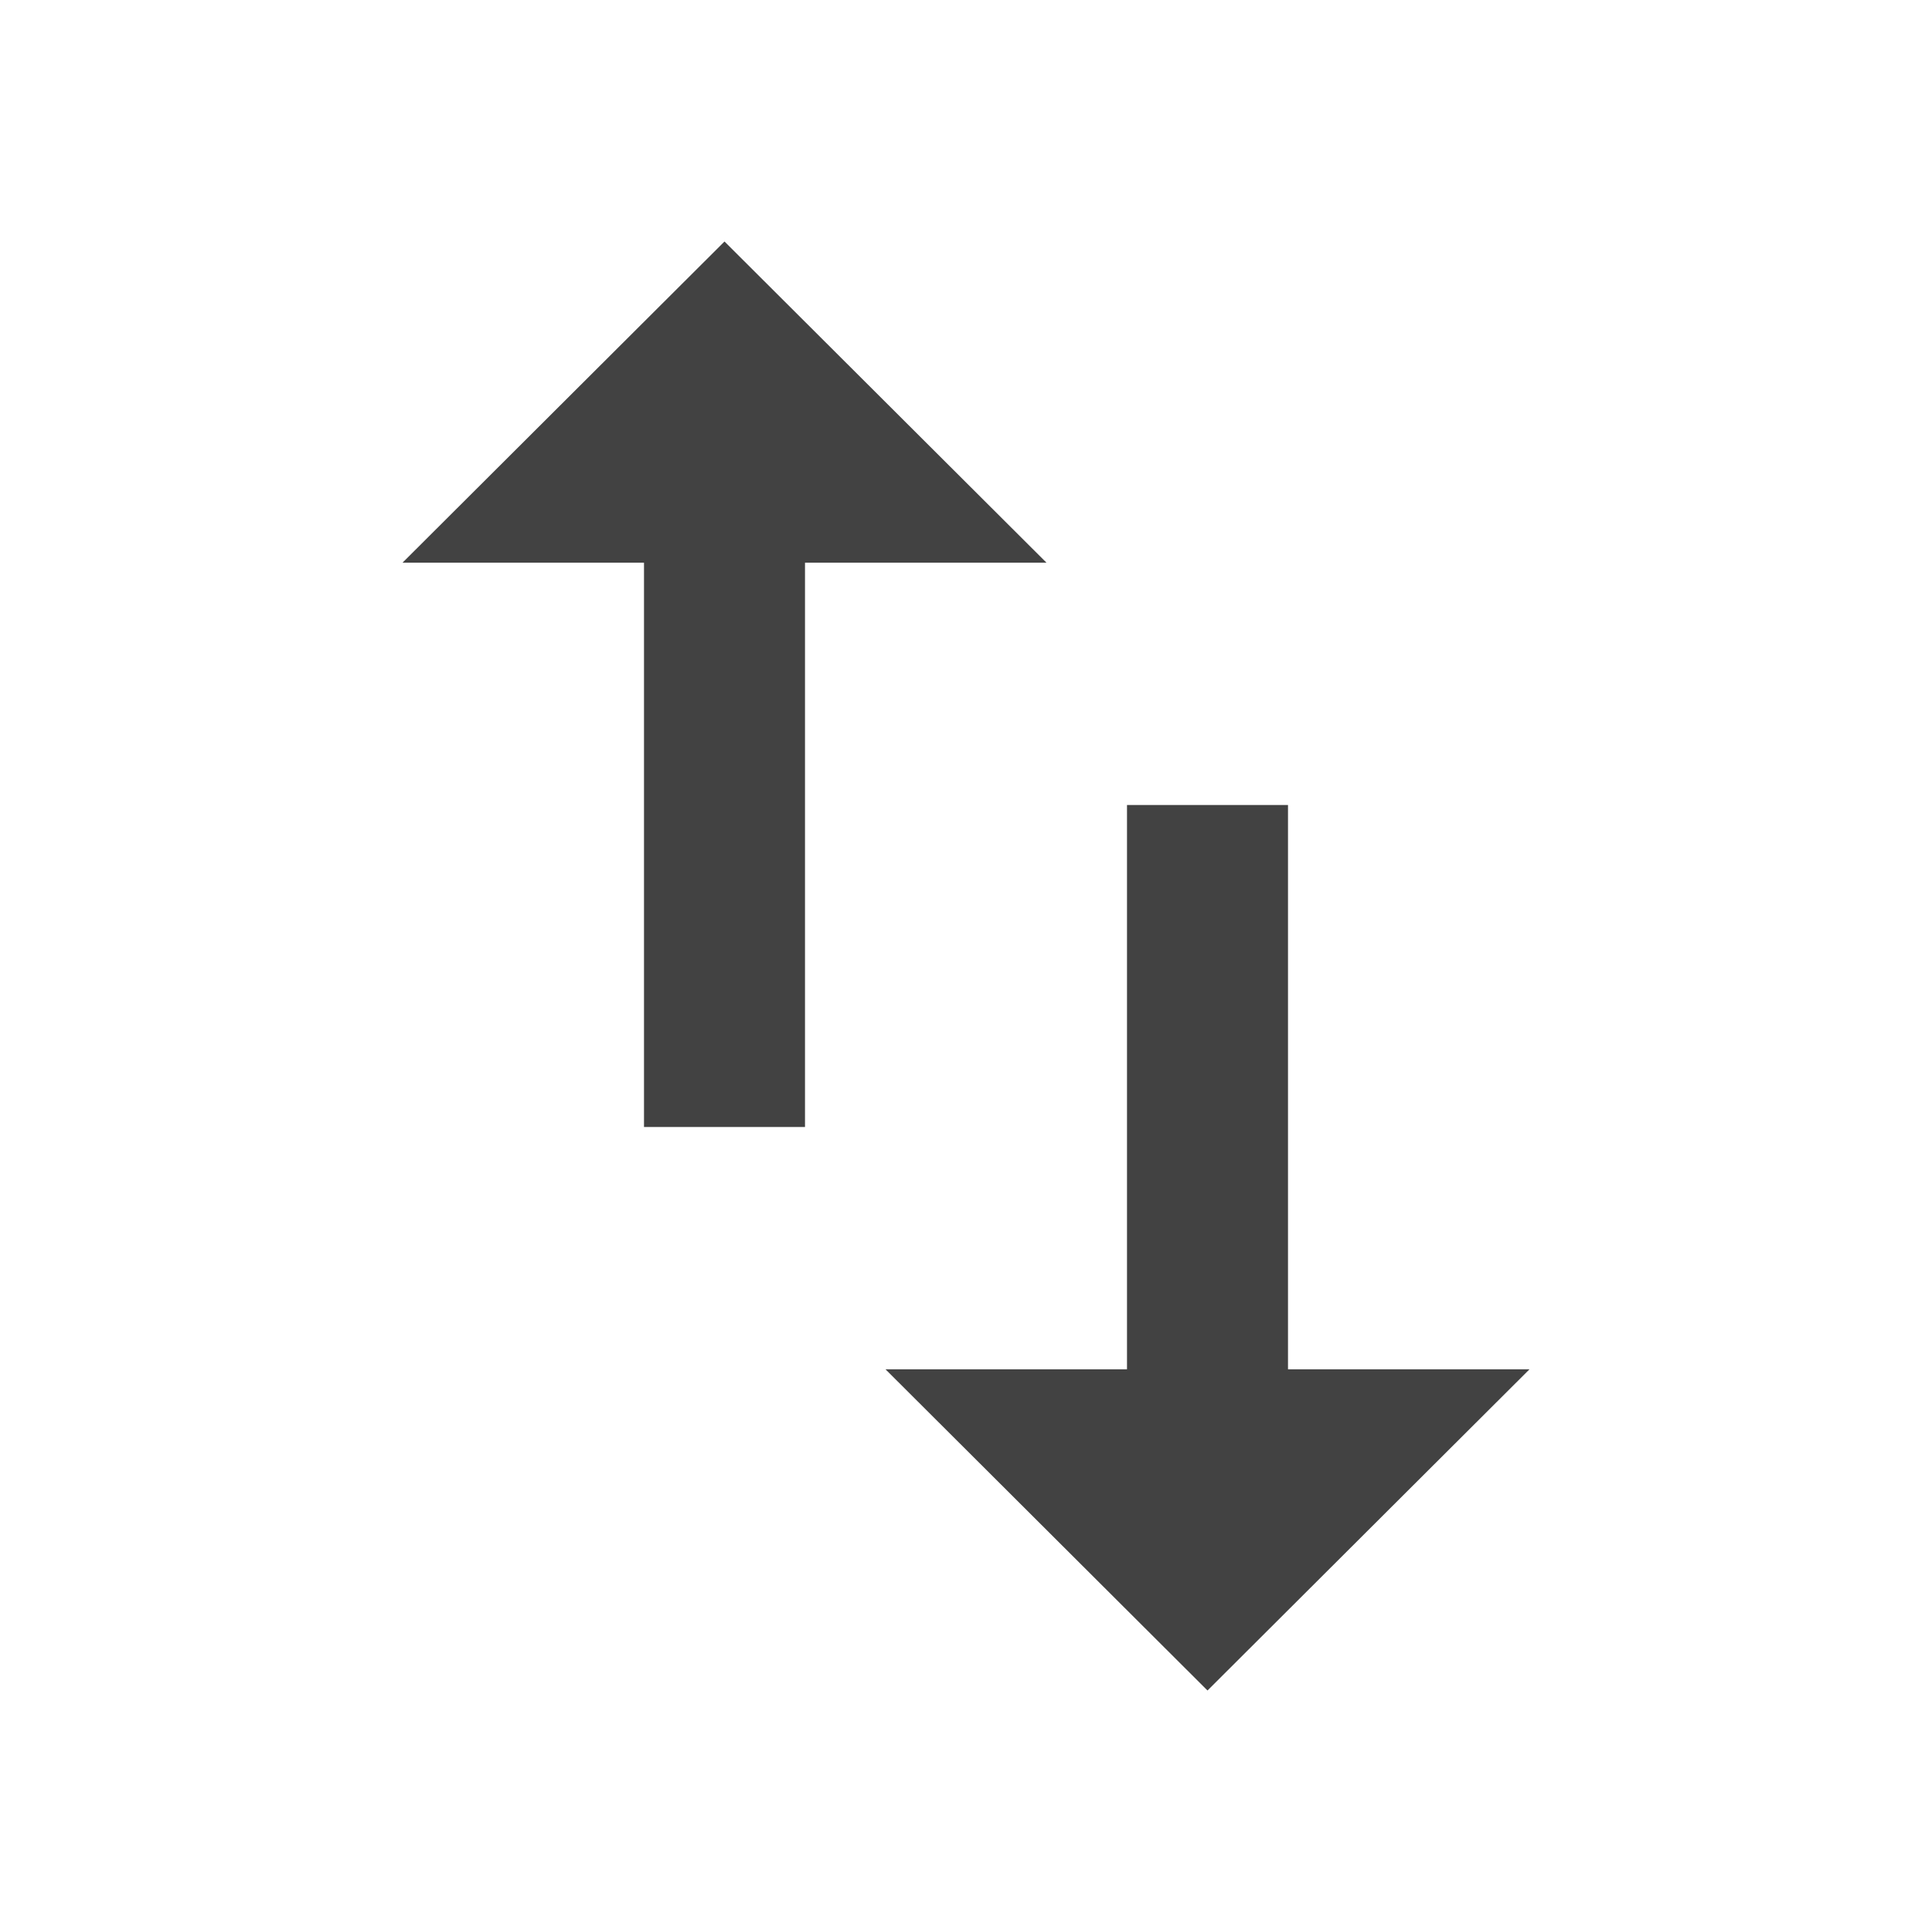
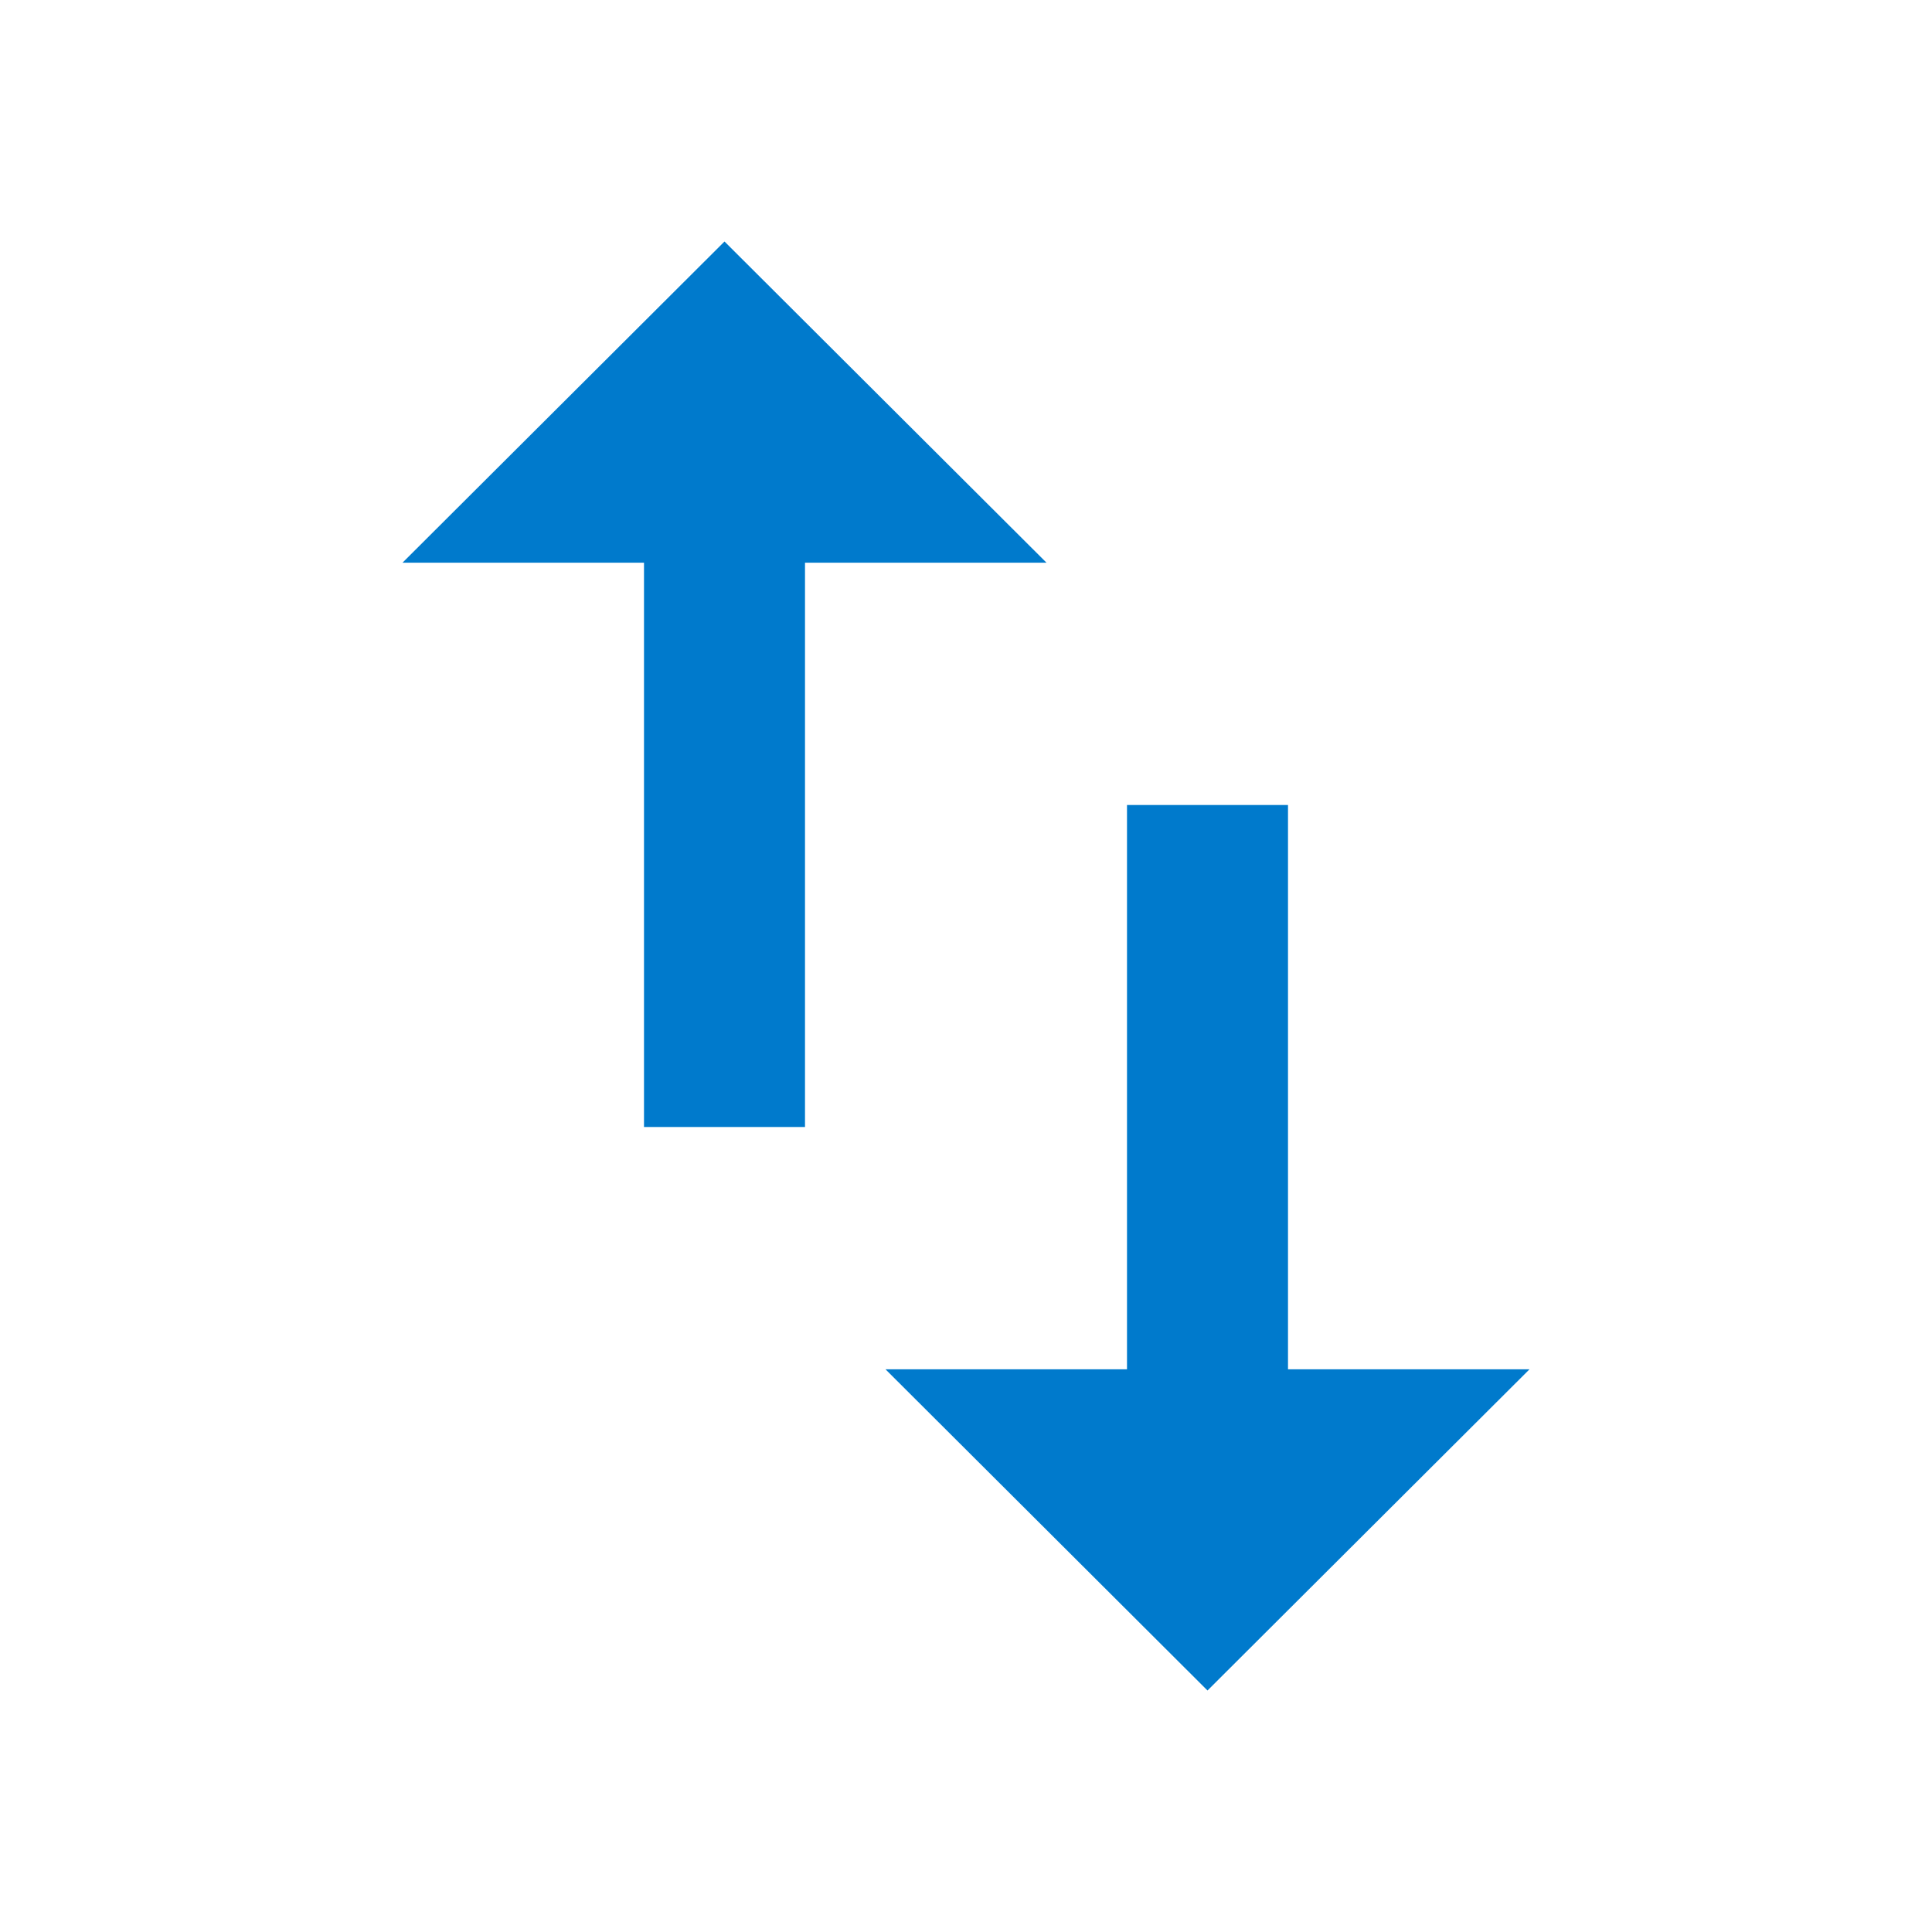
<svg xmlns="http://www.w3.org/2000/svg" viewBox="0 0 24 24" width="16" height="16">
-   <path fill="#424242" d="M9 3L5 6.99h3V14h2V6.99h3L9 3zm7 14.01V10" />
-   <path fill="#424242" d="M16 10h-2v7.01h-3L15 21l4-3.99h-3z" />
+   <path fill="#007ACC" d="M9 3L5 6.99h3V14h2V6.99h3L9 3zm7 14.01V10" />
+   <path fill="#007ACC" d="M16 10h-2v7.01h-3L15 21l4-3.99h-3z" />
</svg>
